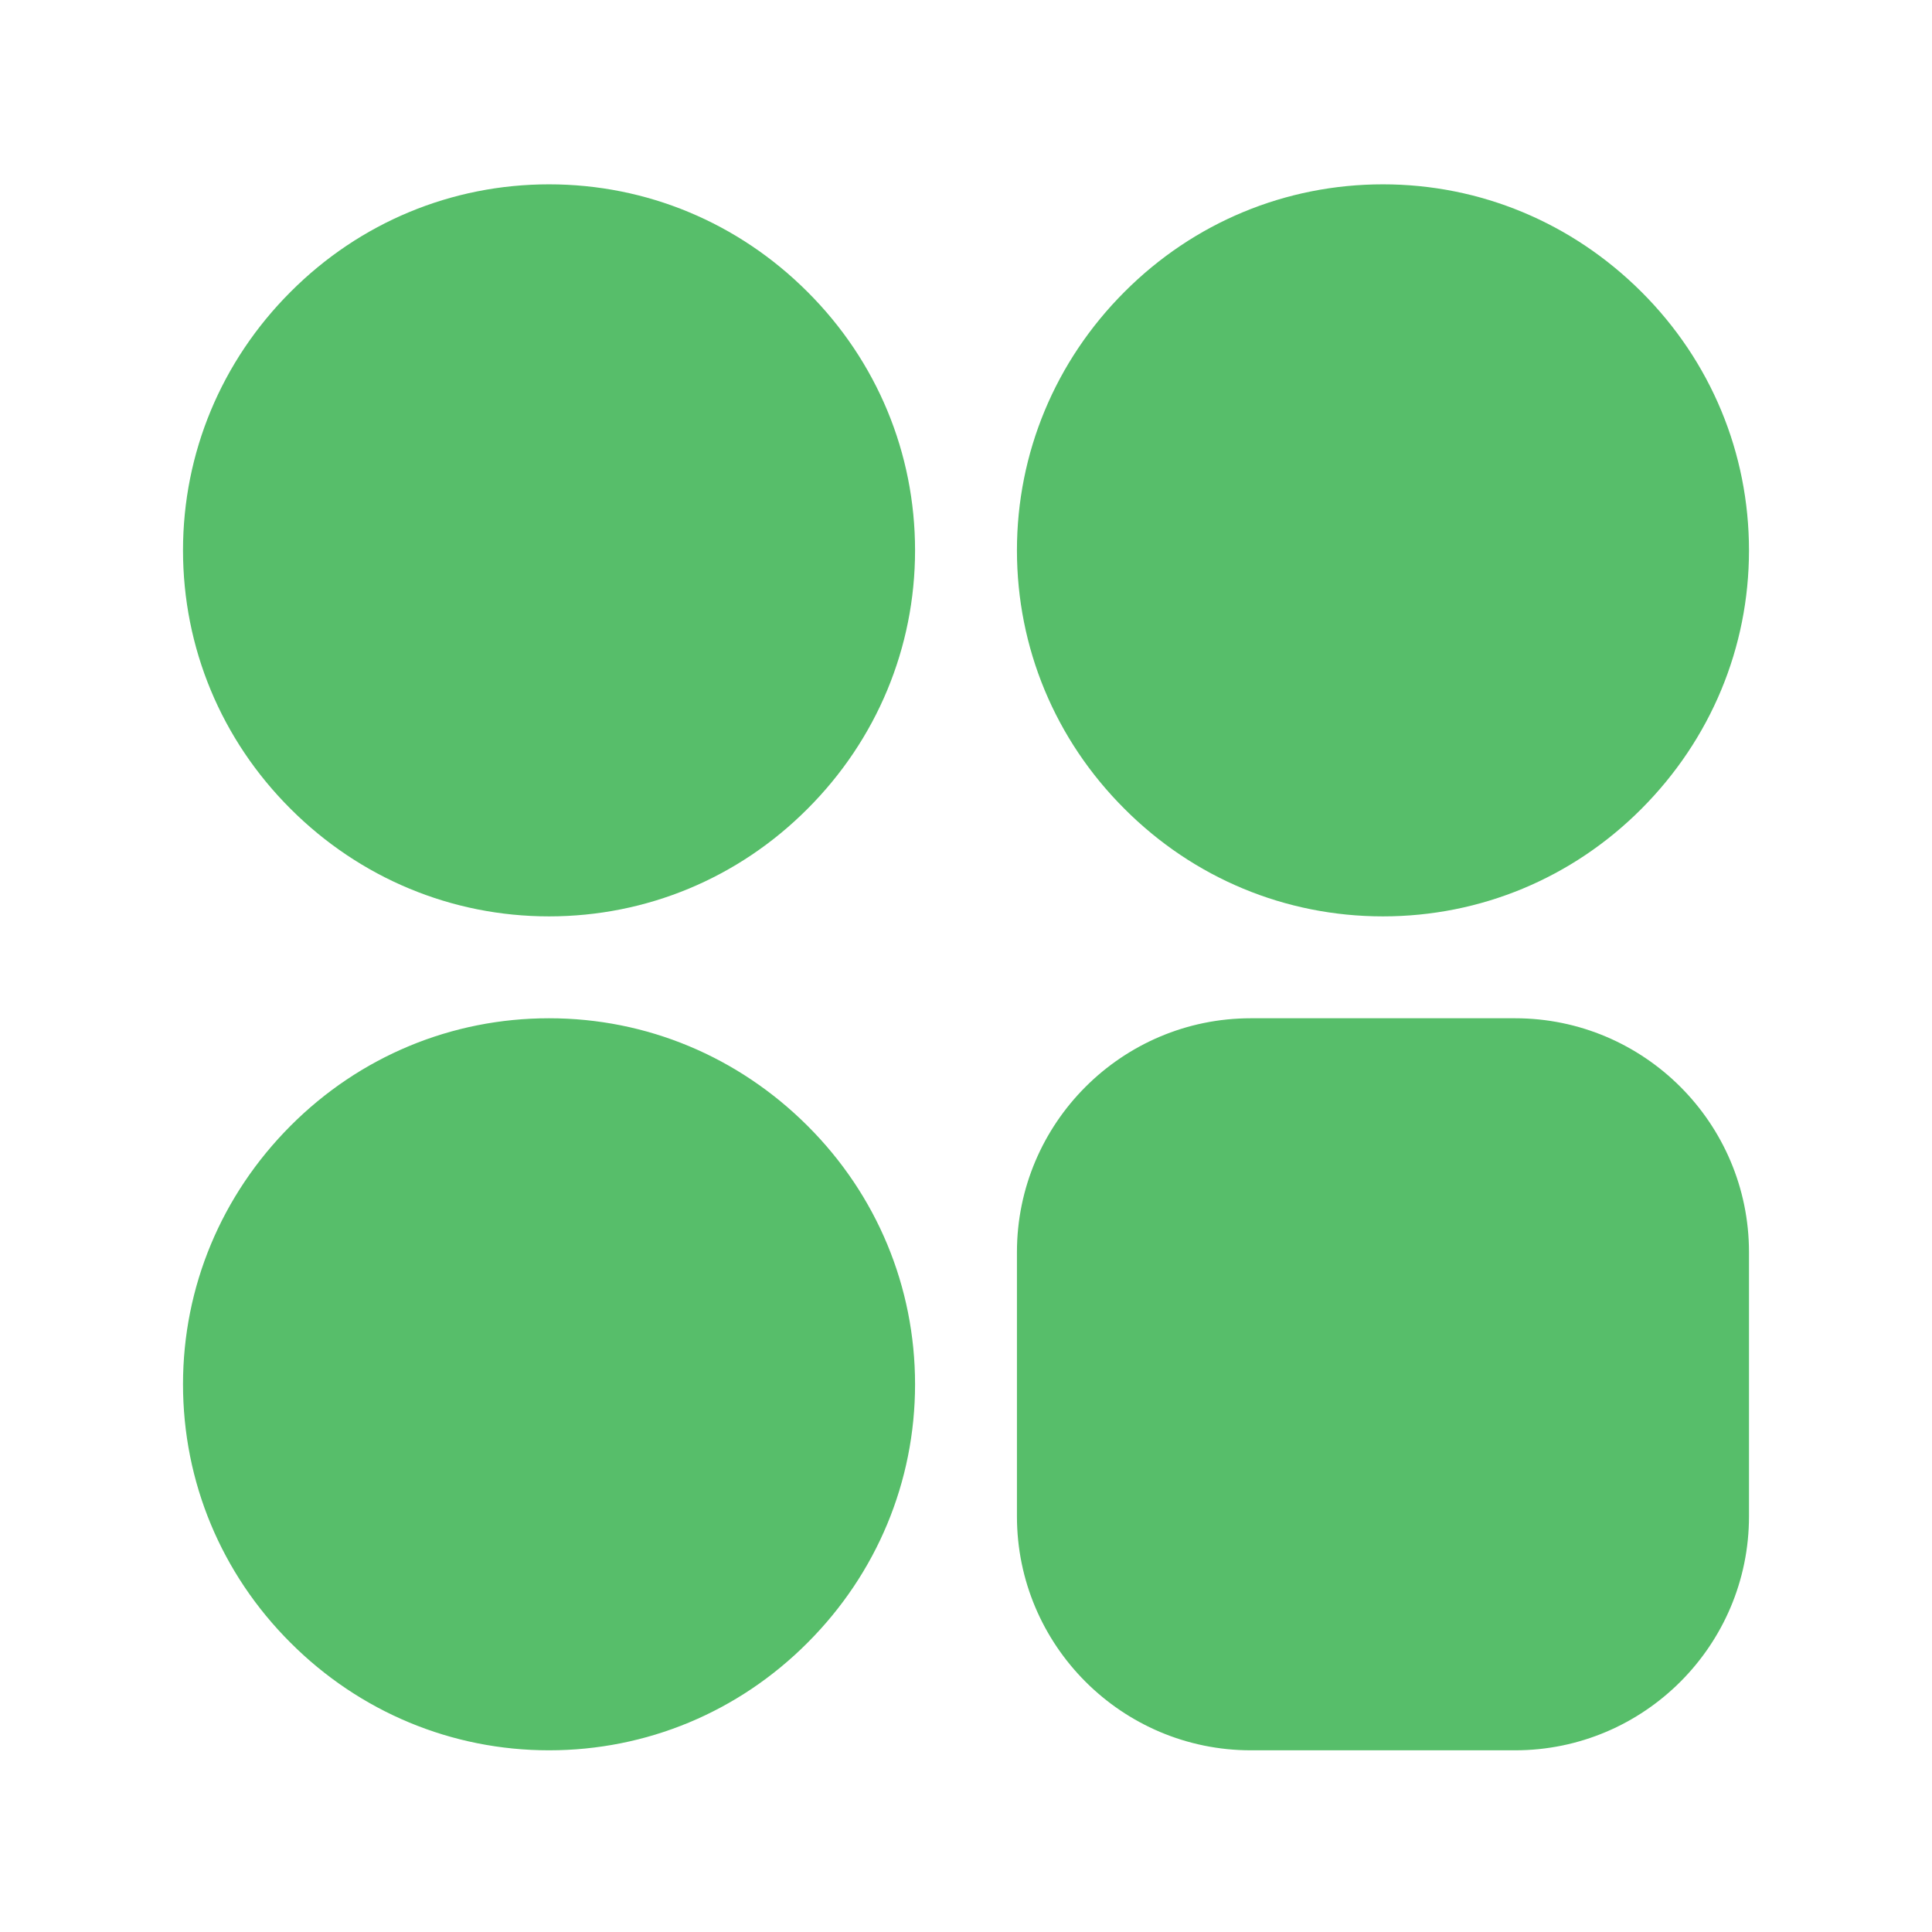
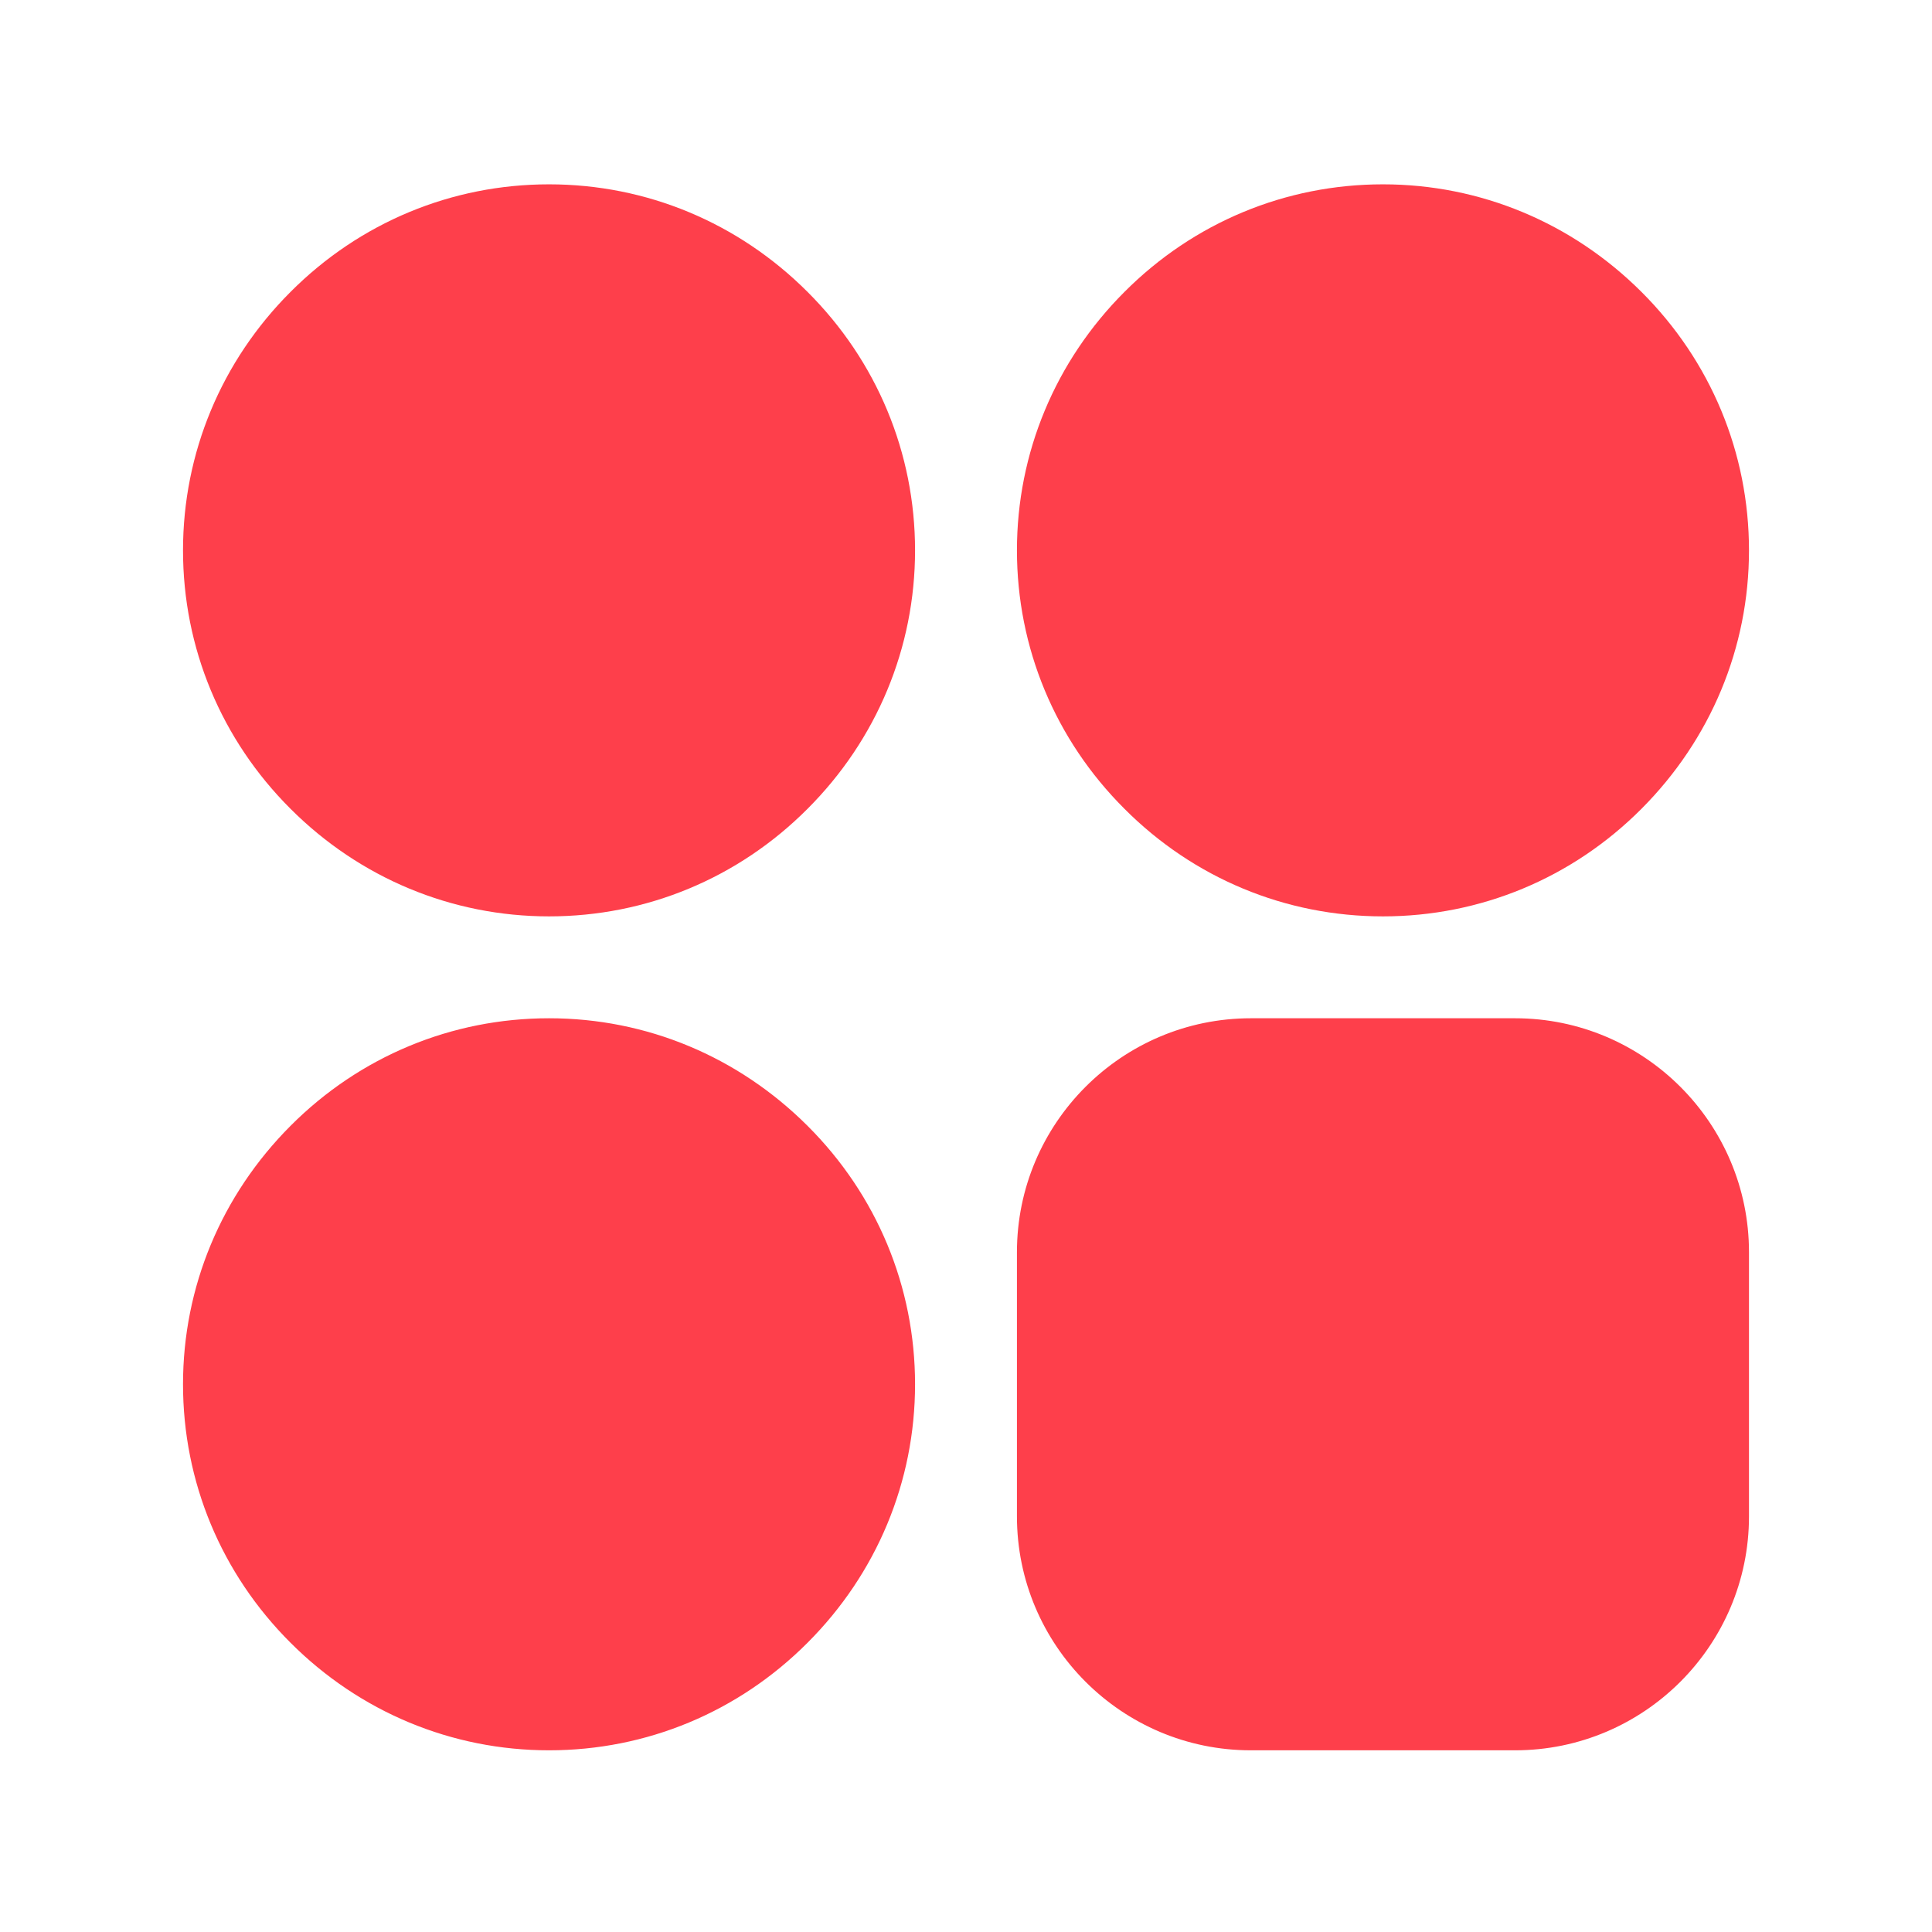
<svg xmlns="http://www.w3.org/2000/svg" t="1549012129802" class="icon" style="" viewBox="0 0 1024 1024" version="1.1" p-id="3565" width="48" height="48">
  <defs>
    <style type="text/css" />
  </defs>
-   <path d="M291 97.7c-51.6 0-100.3 20.2-137 57-36.7 36.7-57 85.4-57 137s20.2 100.3 57 137c36.7 36.7 85.4 57 137 57s100.3-20.2 137-57c36.7-36.7 57-85.4 57-137s-20.2-100.3-57-137c-36.7-36.7-85.3-57-137-57zM291 539.7c-51.6 0-100.3 20.2-137 57s-57 85.4-57 137 20.2 100.3 57 137c36.7 36.7 85.4 57 137 57s100.3-20.2 137-57c36.7-36.7 57-85.4 57-137 0-51.6-20.2-100.3-57-137s-85.3-57-137-57zM803 539.7H663c-68.4 0-124 55.6-124 124v140c0 68.4 55.6 124 124 124h140c68.4 0 124-55.6 124-124v-140c0-68.4-55.6-124-124-124zM733 485.7c51.6 0 100.3-20.2 137-57s57-85.4 57-137-20.2-100.3-57-137-85.4-57-137-57-100.3 20.2-137 57c-36.7 36.7-57 85.4-57 137s20.2 100.3 57 137c36.7 36.8 85.4 57 137 57z" p-id="3566" fill="#57be6a" />
+   <path d="M291 97.7c-51.6 0-100.3 20.2-137 57-36.7 36.7-57 85.4-57 137s20.2 100.3 57 137c36.7 36.7 85.4 57 137 57s100.3-20.2 137-57c36.7-36.7 57-85.4 57-137s-20.2-100.3-57-137c-36.7-36.7-85.3-57-137-57zM291 539.7c-51.6 0-100.3 20.2-137 57s-57 85.4-57 137 20.2 100.3 57 137c36.7 36.7 85.4 57 137 57s100.3-20.2 137-57c36.7-36.7 57-85.4 57-137 0-51.6-20.2-100.3-57-137s-85.3-57-137-57zM803 539.7H663c-68.4 0-124 55.6-124 124v140c0 68.4 55.6 124 124 124h140c68.4 0 124-55.6 124-124v-140c0-68.4-55.6-124-124-124zM733 485.7c51.6 0 100.3-20.2 137-57s57-85.4 57-137-20.2-100.3-57-137-85.4-57-137-57-100.3 20.2-137 57c-36.7 36.7-57 85.4-57 137s20.2 100.3 57 137c36.7 36.8 85.4 57 137 57z" p-id="3566" fill="#fe3f4b" />
</svg>
